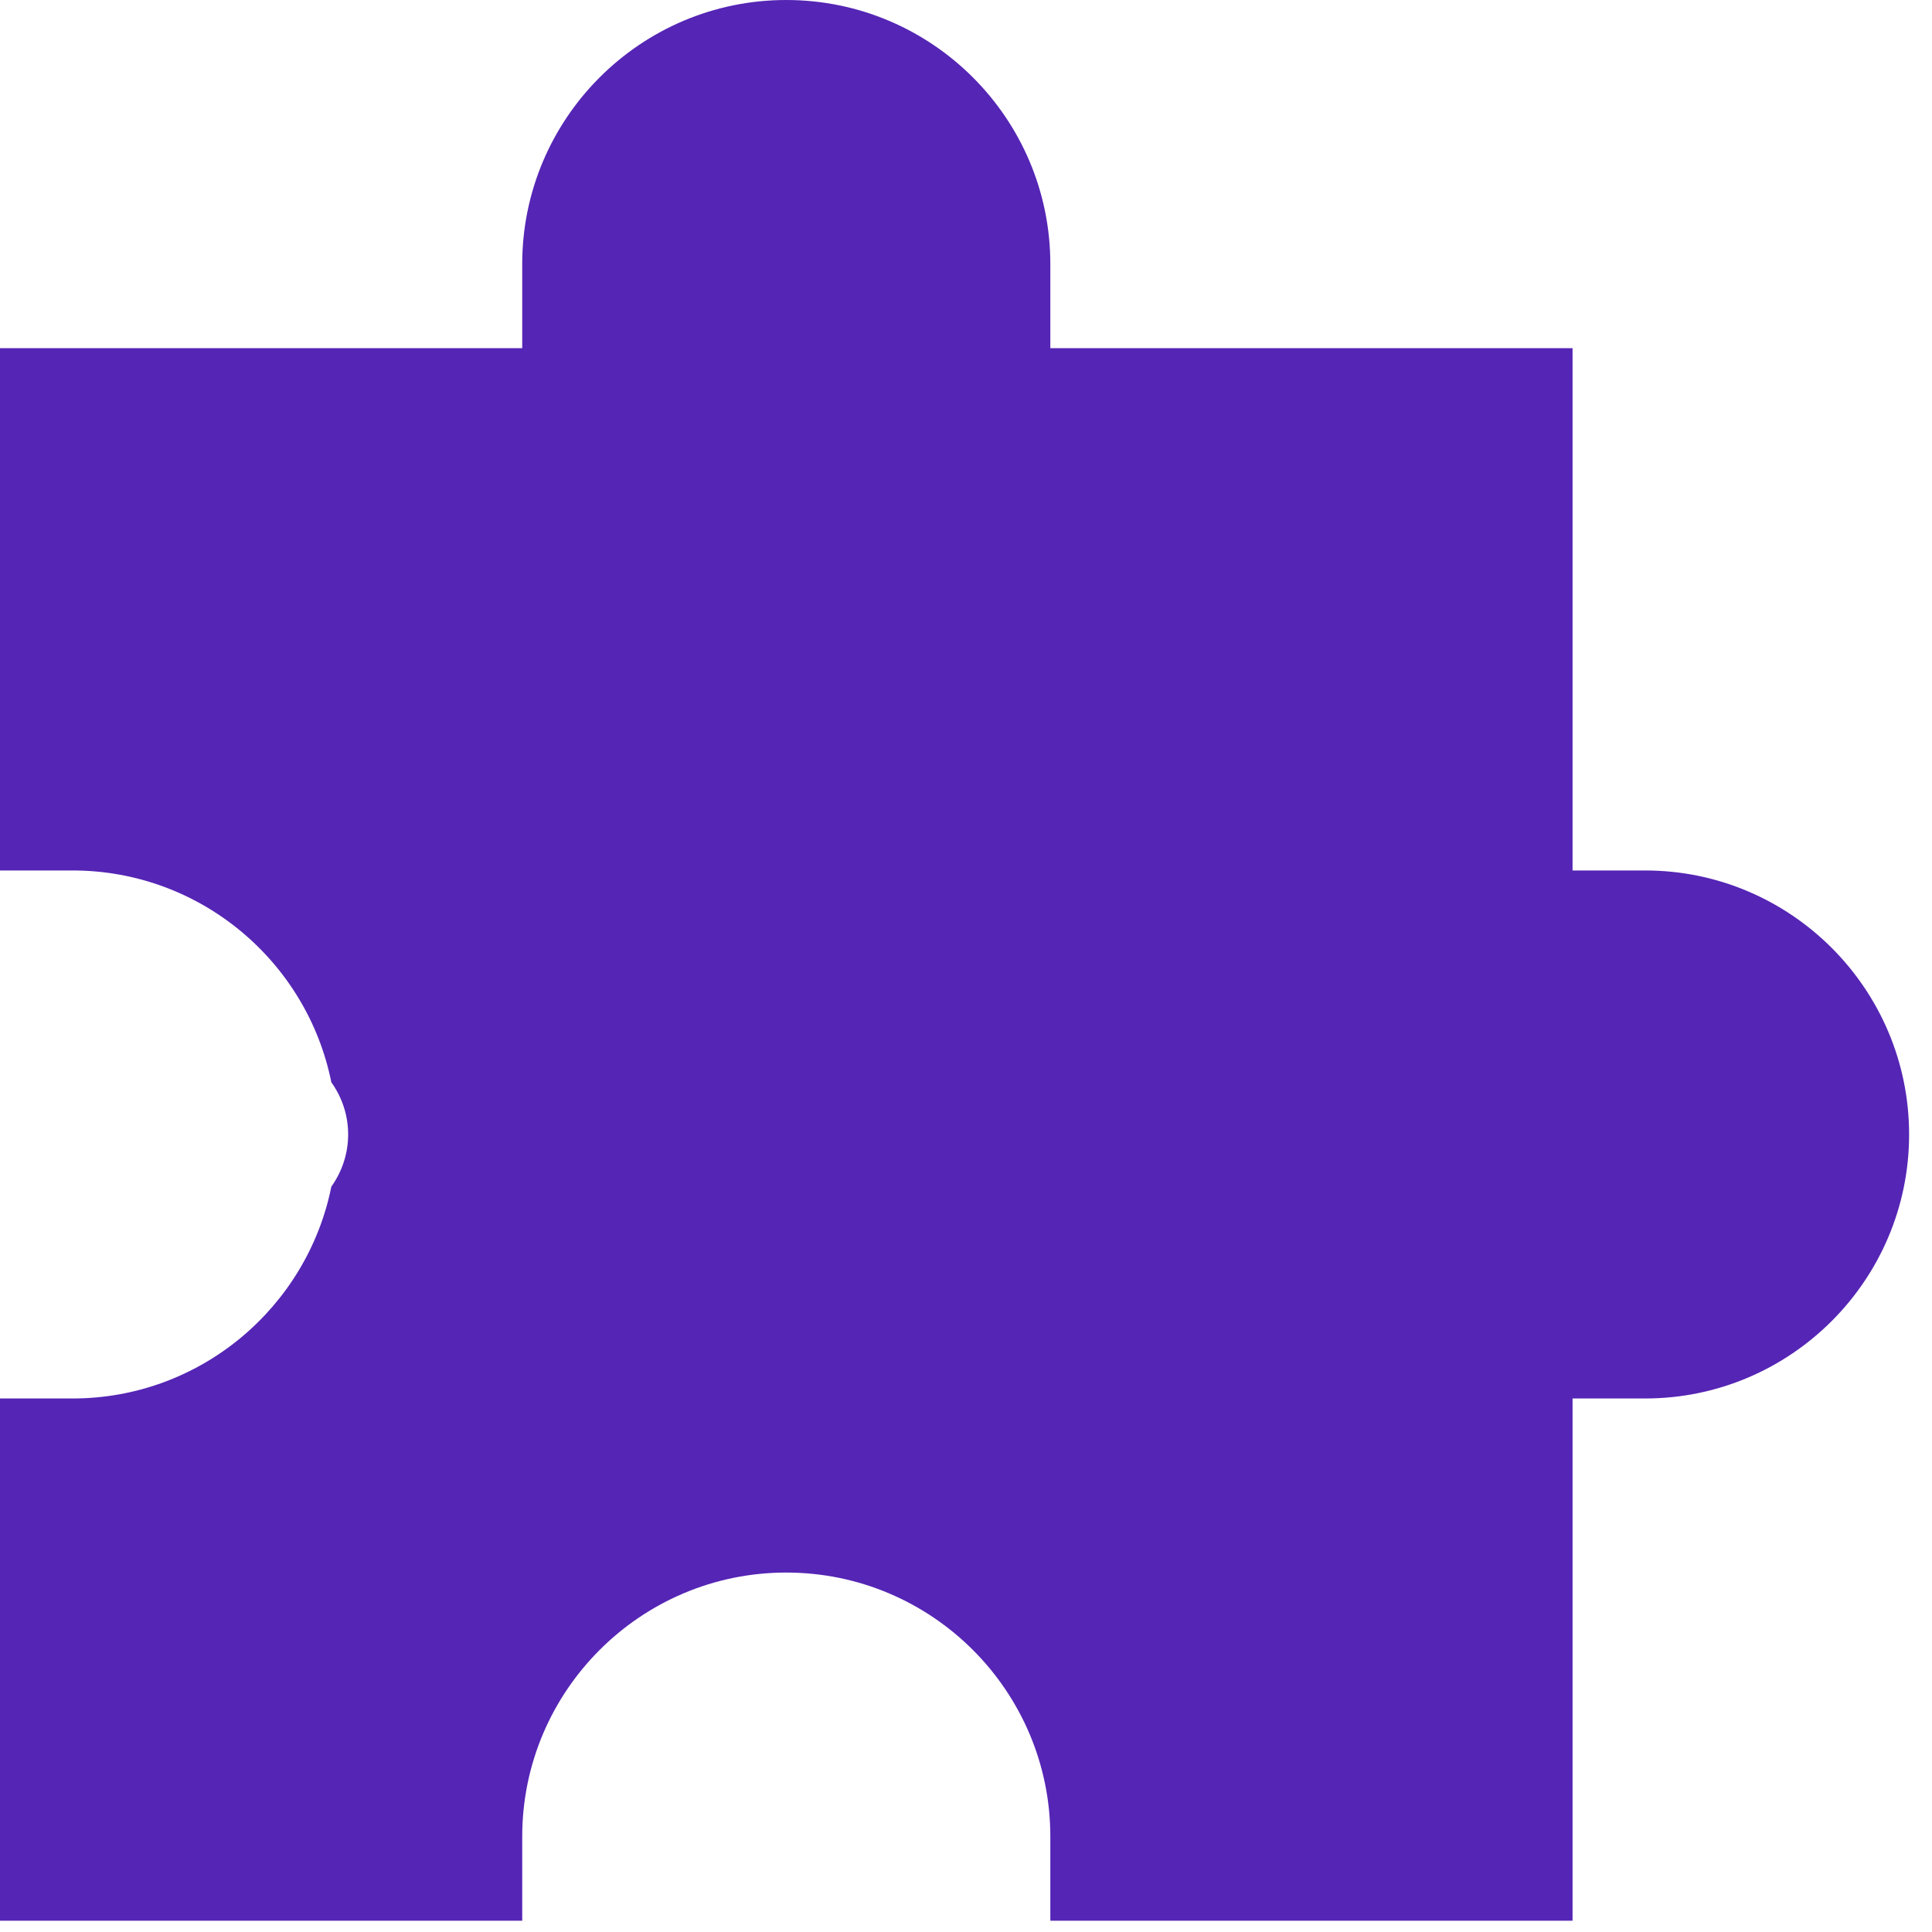
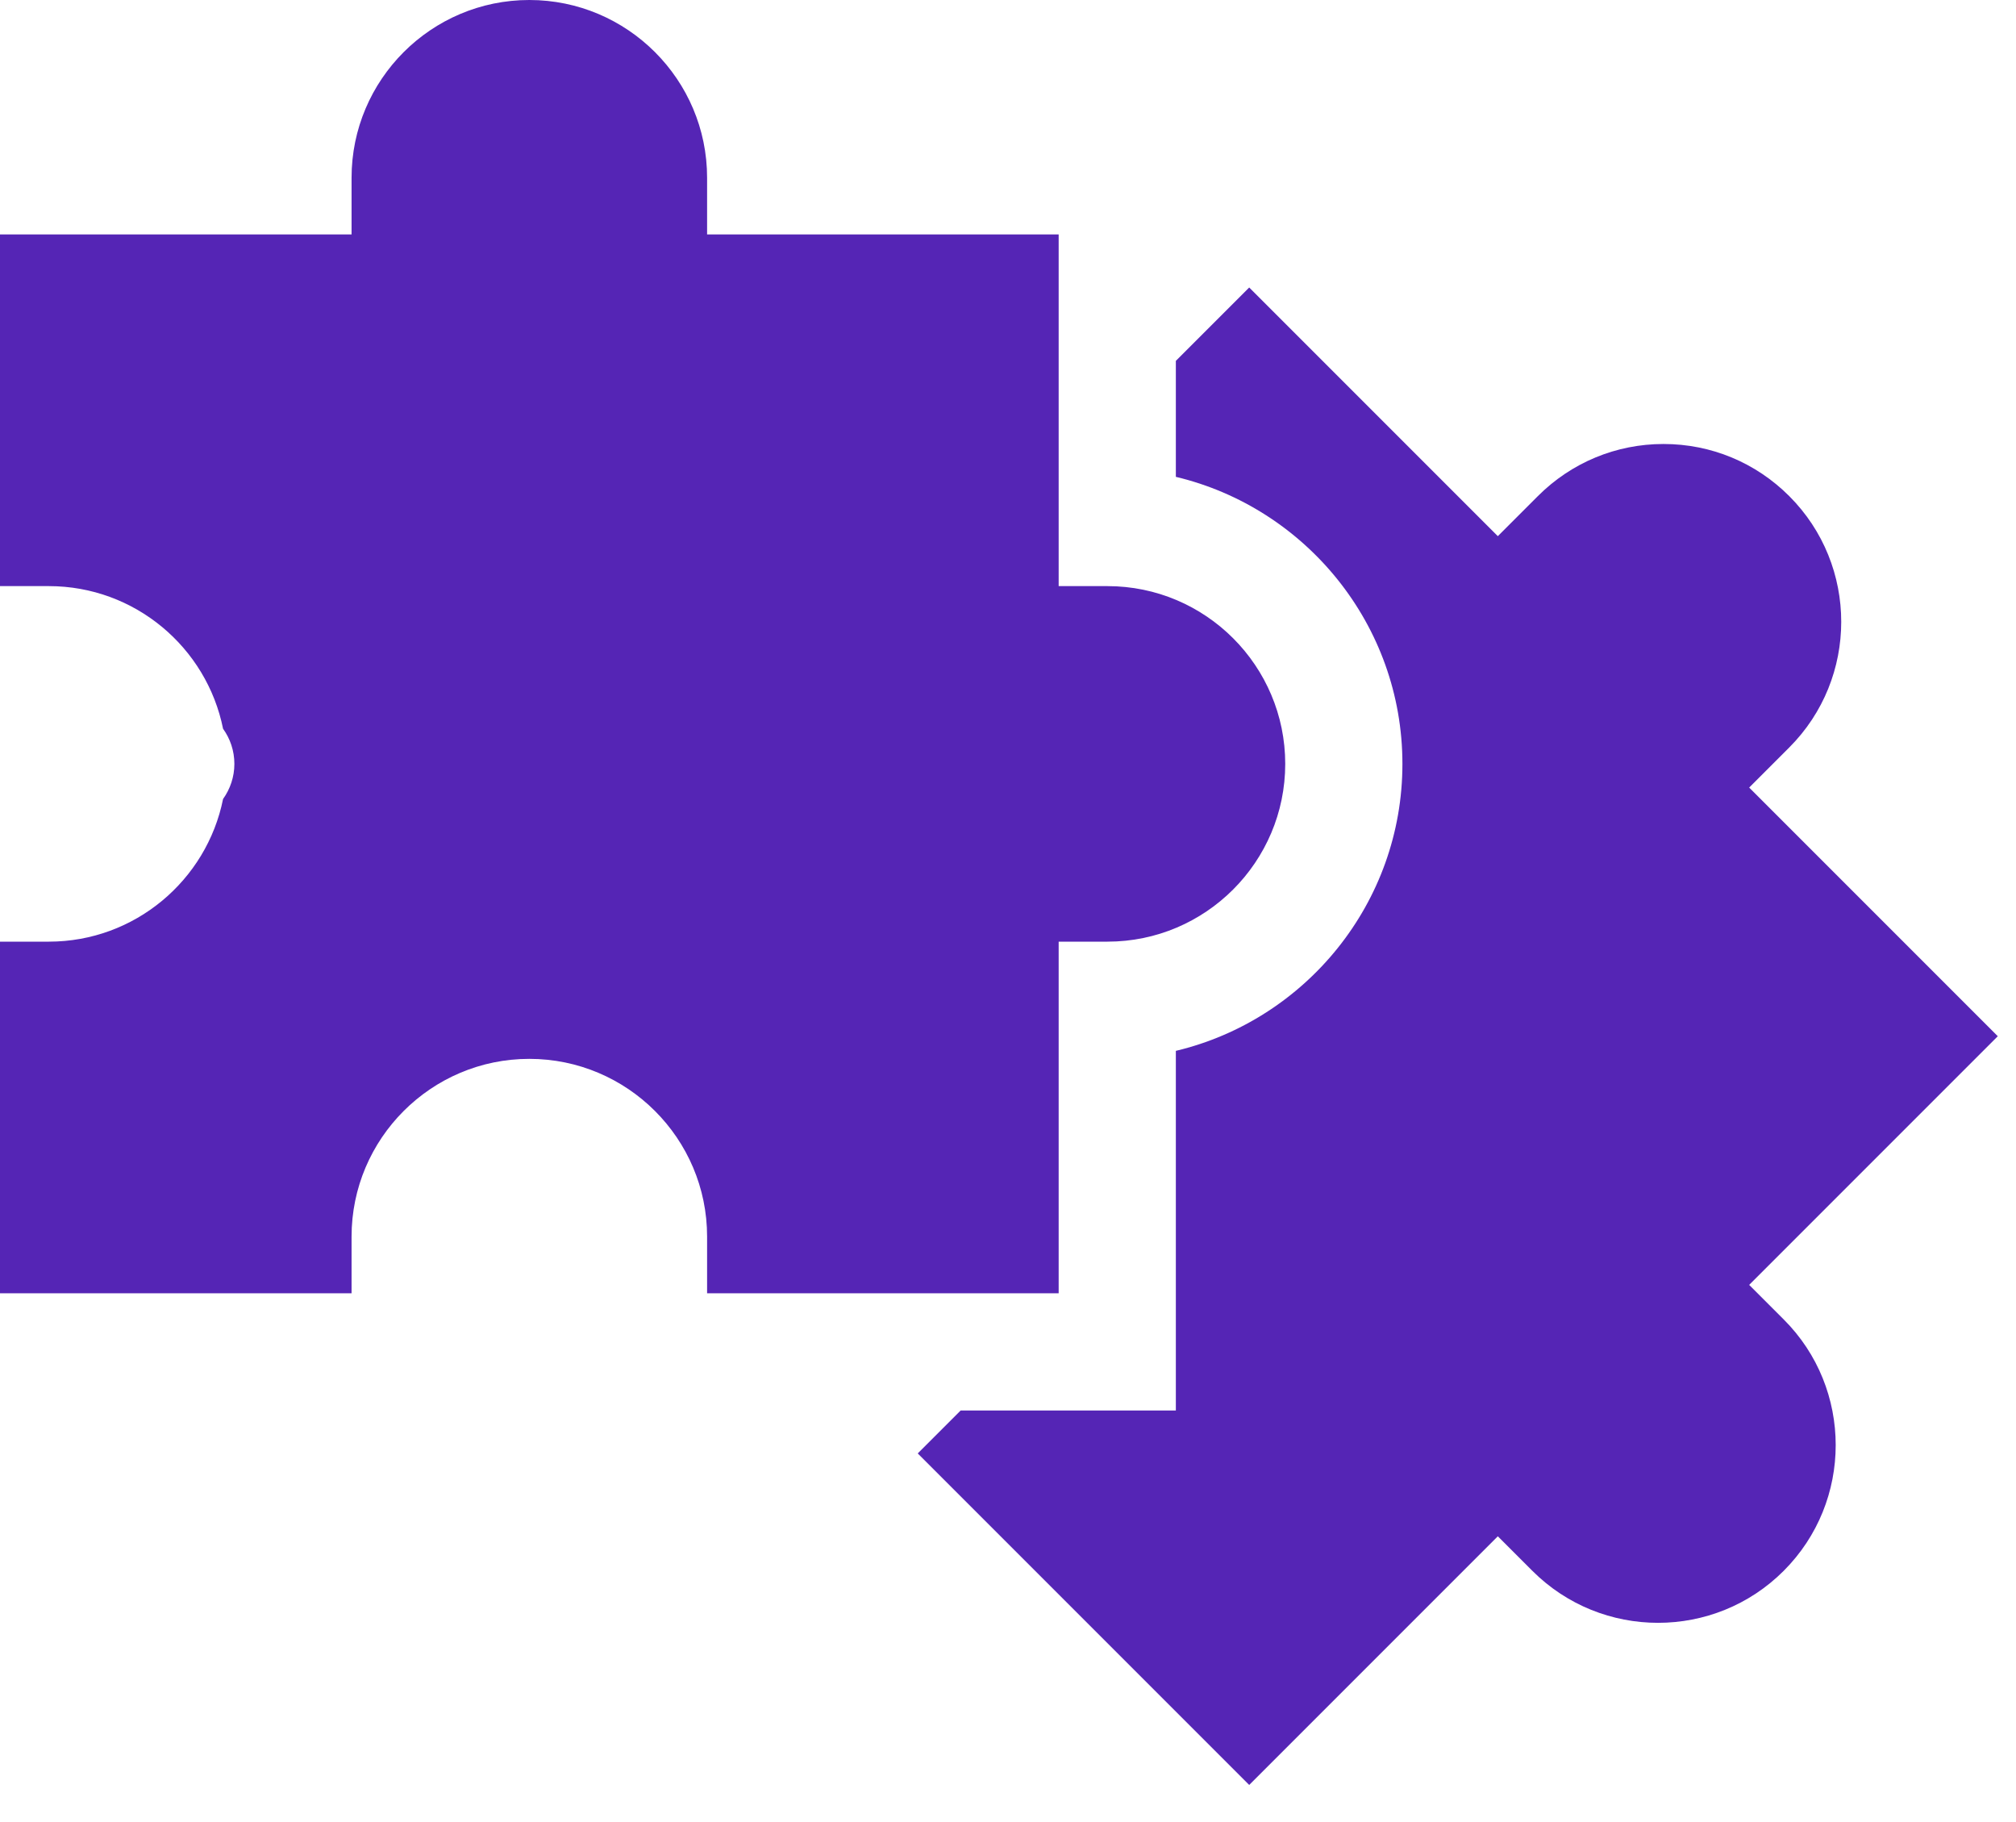
- <svg xmlns="http://www.w3.org/2000/svg" width="20" height="20" viewBox="0 0 20 20" fill="none">
+ <svg xmlns="http://www.w3.org/2000/svg" width="31" height="28" viewBox="0 0 31 28" fill="none">
+   <path d="M26.897 19.754L30.72 15.931L26.897 12.108L27.513 11.492C28.579 10.426 28.579 8.693 27.513 7.627C26.997 7.111 26.311 6.826 25.58 6.826C24.851 6.826 24.164 7.111 23.648 7.627L23.032 8.243L19.209 4.42L18.081 5.548V7.331C20.076 7.807 21.565 9.605 21.565 11.744C21.565 13.883 20.076 15.681 18.081 16.156V21.685H14.772L14.112 22.345L19.209 27.442L23.032 23.619L23.563 24.15C24.629 25.216 26.363 25.216 27.428 24.15C28.494 23.084 28.494 21.35 27.428 20.285L26.897 19.754Z" fill="#5525B5" />
  <path d="M16.279 19.883V14.477H17.03C18.537 14.477 19.763 13.251 19.763 11.744C19.763 10.237 18.537 9.011 17.03 9.011H16.279V3.604H10.873V2.733C10.873 1.226 9.647 0 8.139 0C6.632 0 5.406 1.226 5.406 2.733V3.604H0V9.011H0.751C2.073 9.011 3.179 9.954 3.43 11.204C3.539 11.356 3.604 11.542 3.604 11.744C3.604 11.945 3.539 12.131 3.43 12.284C3.179 13.533 2.073 14.477 0.751 14.477H0V19.883H5.406V19.012C5.406 17.505 6.632 16.279 8.139 16.279C9.647 16.279 10.873 17.505 10.873 19.012V19.883H16.279Z" fill="#5525B5" />
</svg>
